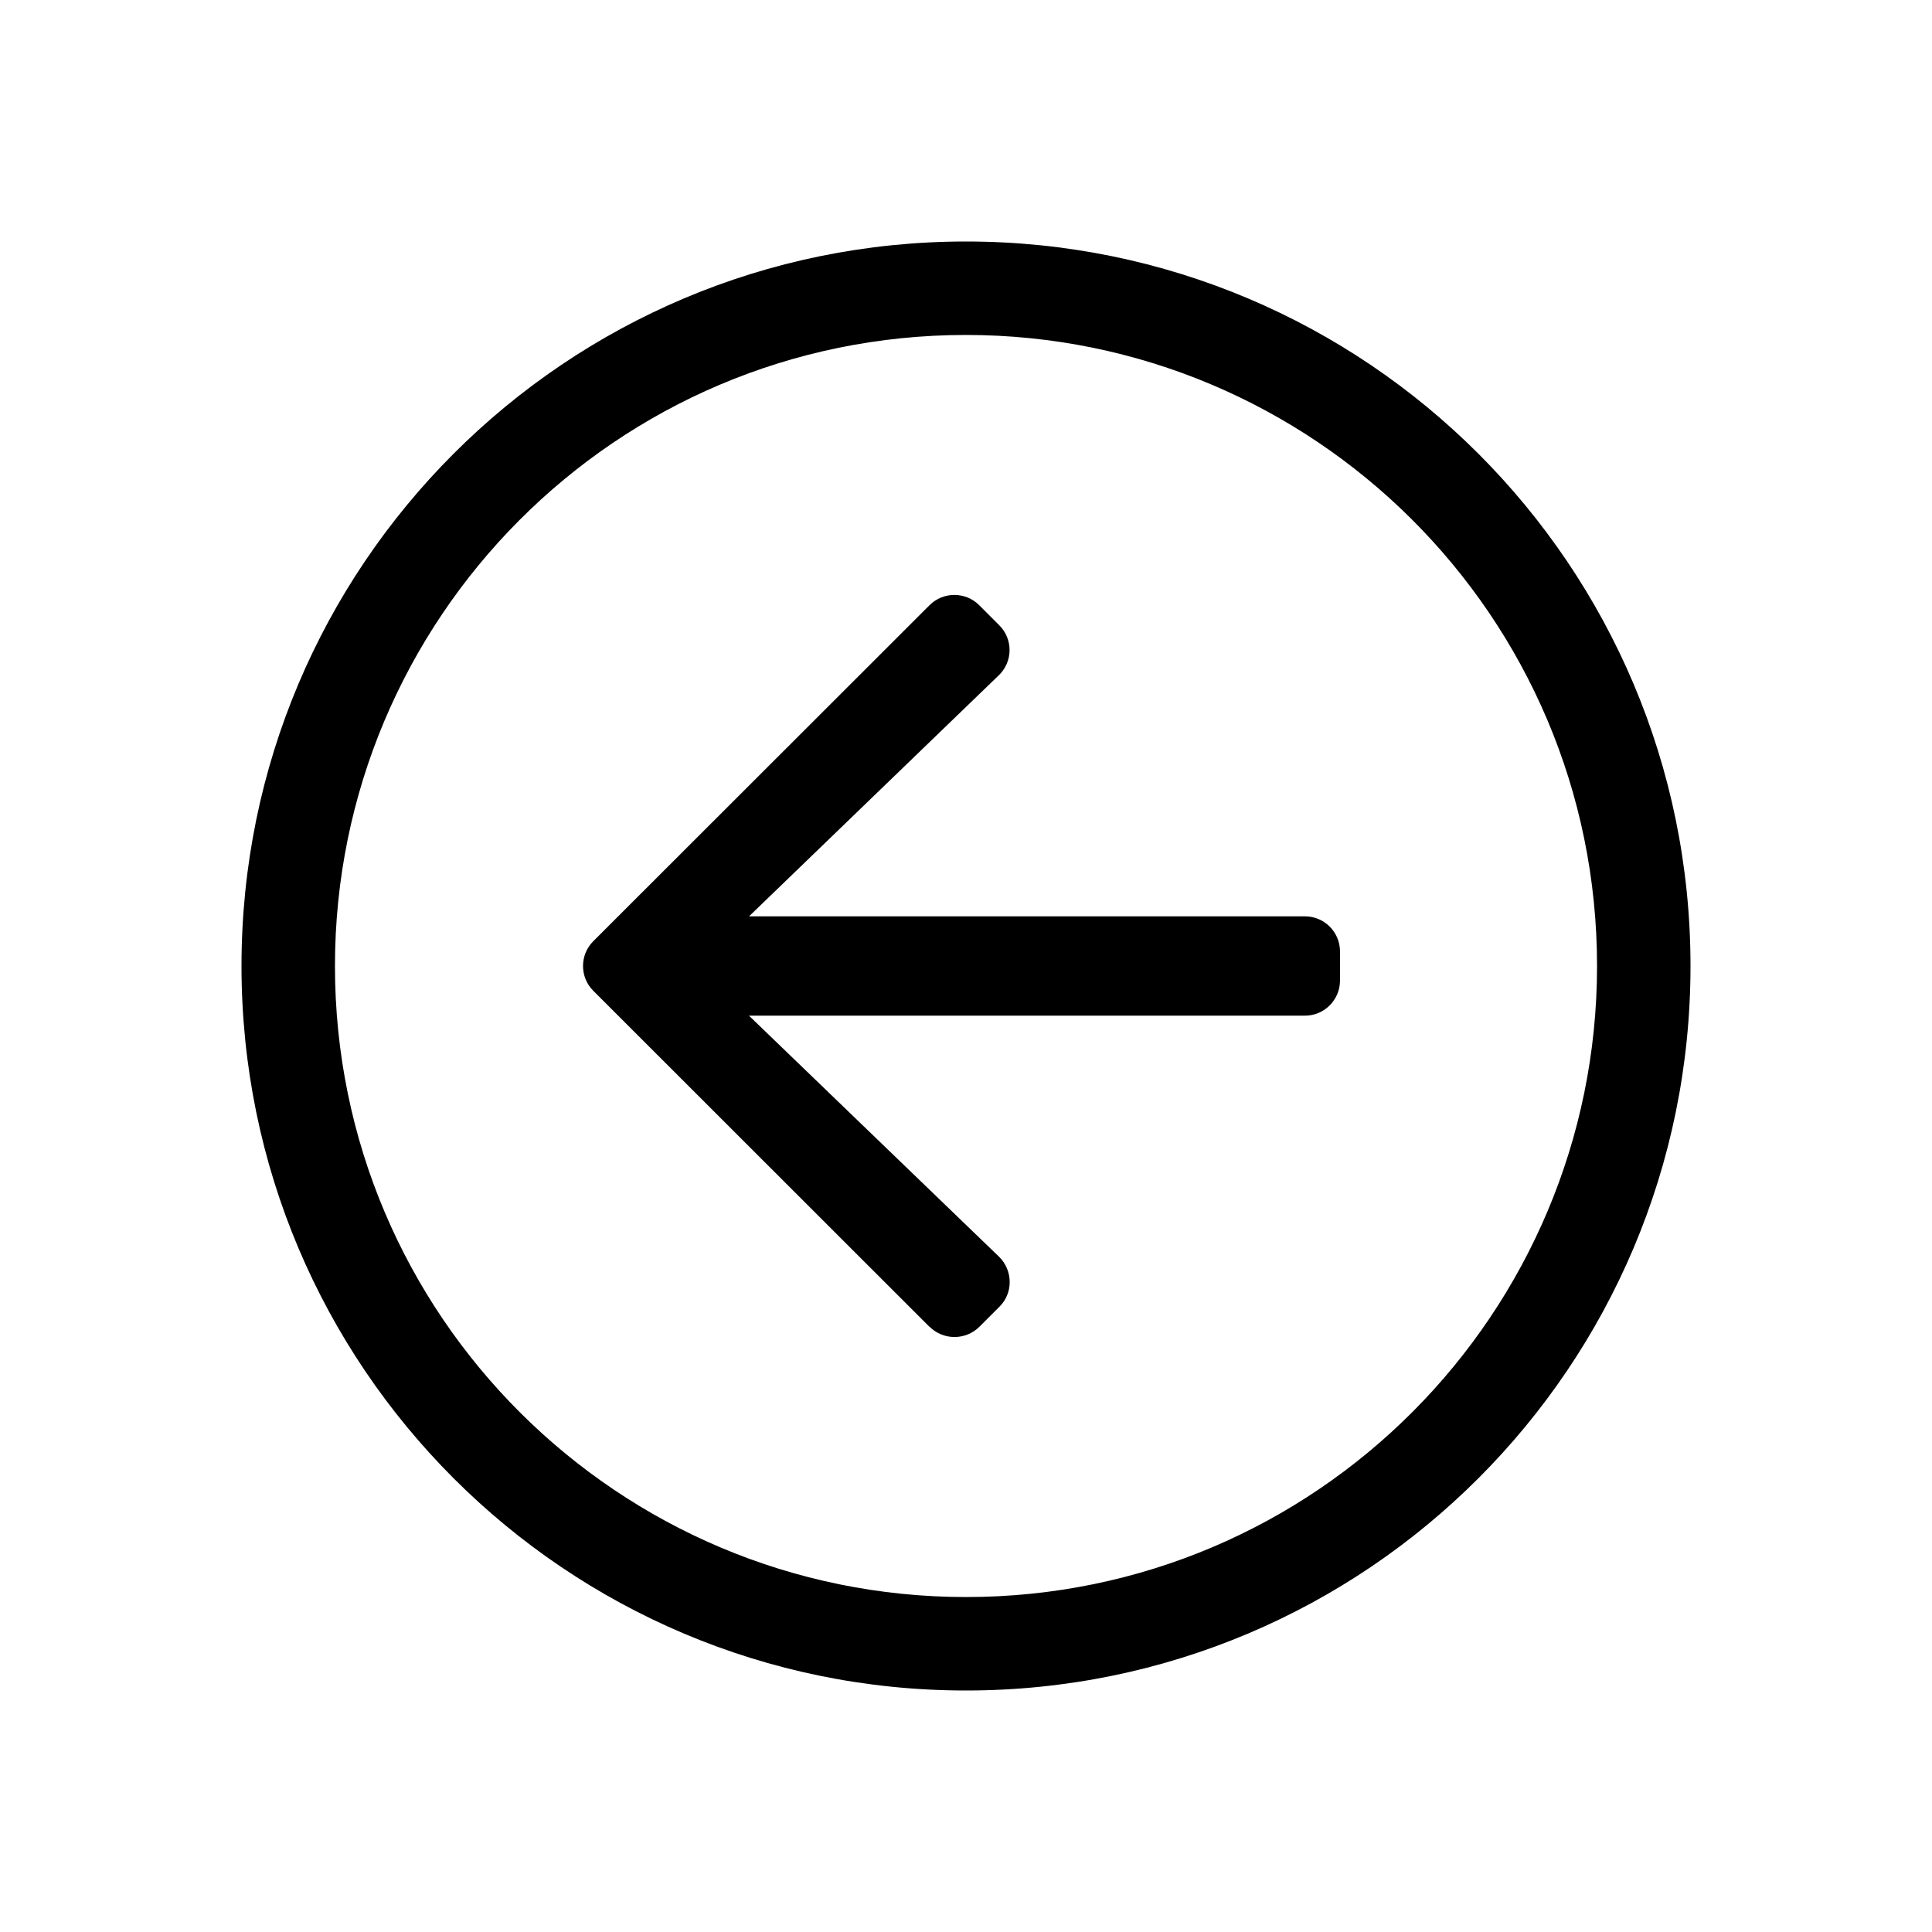
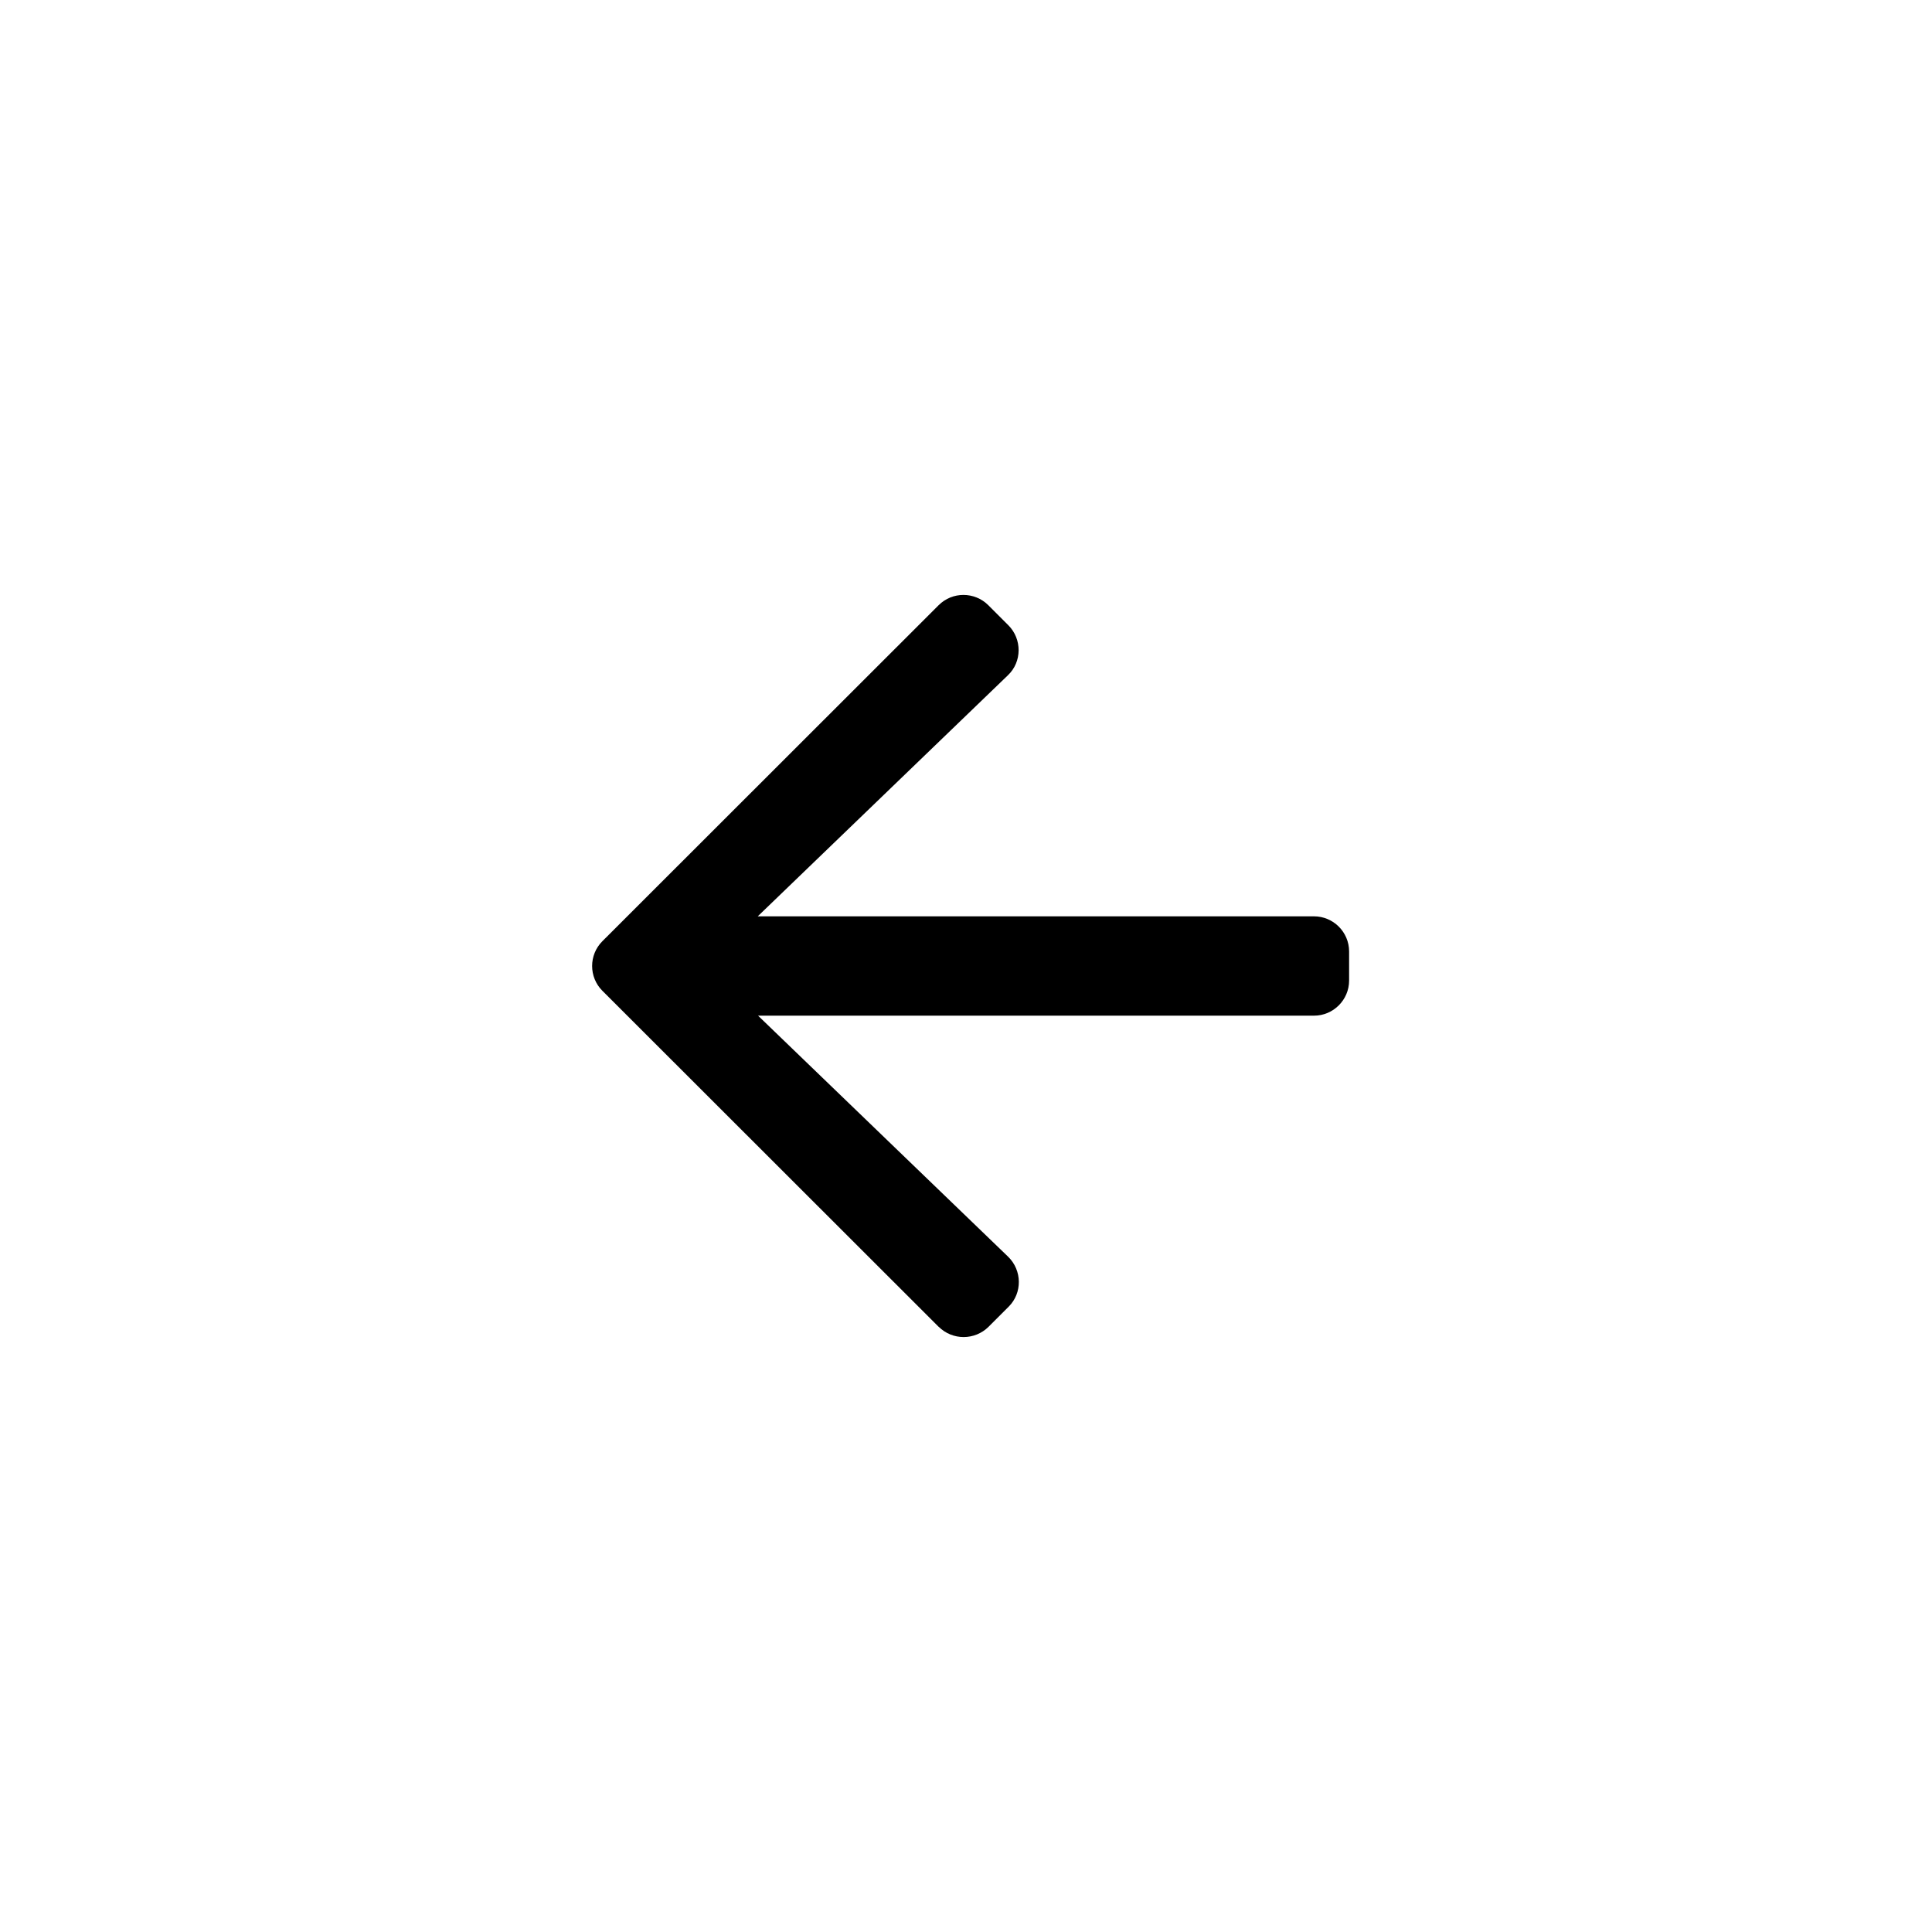
<svg xmlns="http://www.w3.org/2000/svg" width="24" height="24" viewBox="0 0 24 24">
-   <path d="M21 12c0-4.972-4.028-9-9-9s-9 4.028-9 9 4.028 9 9 9 9-4.028 9-9zm-9 7.839c-4.308 0-7.839-3.488-7.839-7.839 0-4.308 3.488-7.839 7.839-7.839 4.308 0 7.839 3.488 7.839 7.839 0 4.308-3.488 7.839-7.839 7.839zm-.454-3.357L7.37 12.308a.436.436 0 0 1 0-.616l4.177-4.174c.17-.17.447-.17.617 0l.25.25a.434.434 0 0 1-.007.621l-3.102 2.994h6.906c.24 0 .435.196.435.436v.362c0 .24-.196.436-.435.436H9.304l3.106 2.994c.174.17.178.45.007.62l-.25.25a.44.44 0 0 1-.62 0z" />
+   <path d="M11.66 16.482l-4.177-4.174a.436.436 0 0 1 0-.616l4.177-4.174c.17-.17.446-.17.617 0l.25.25c.17.171.17.454-.007.621l-3.107 2.994h6.91c.24 0 .436.196.436.436v.362c0 .24-.196.436-.436.436H9.417l3.106 2.994c.175.17.178.45.008.62l-.25.25a.44.44 0 0 1-.621 0z" />
</svg>
